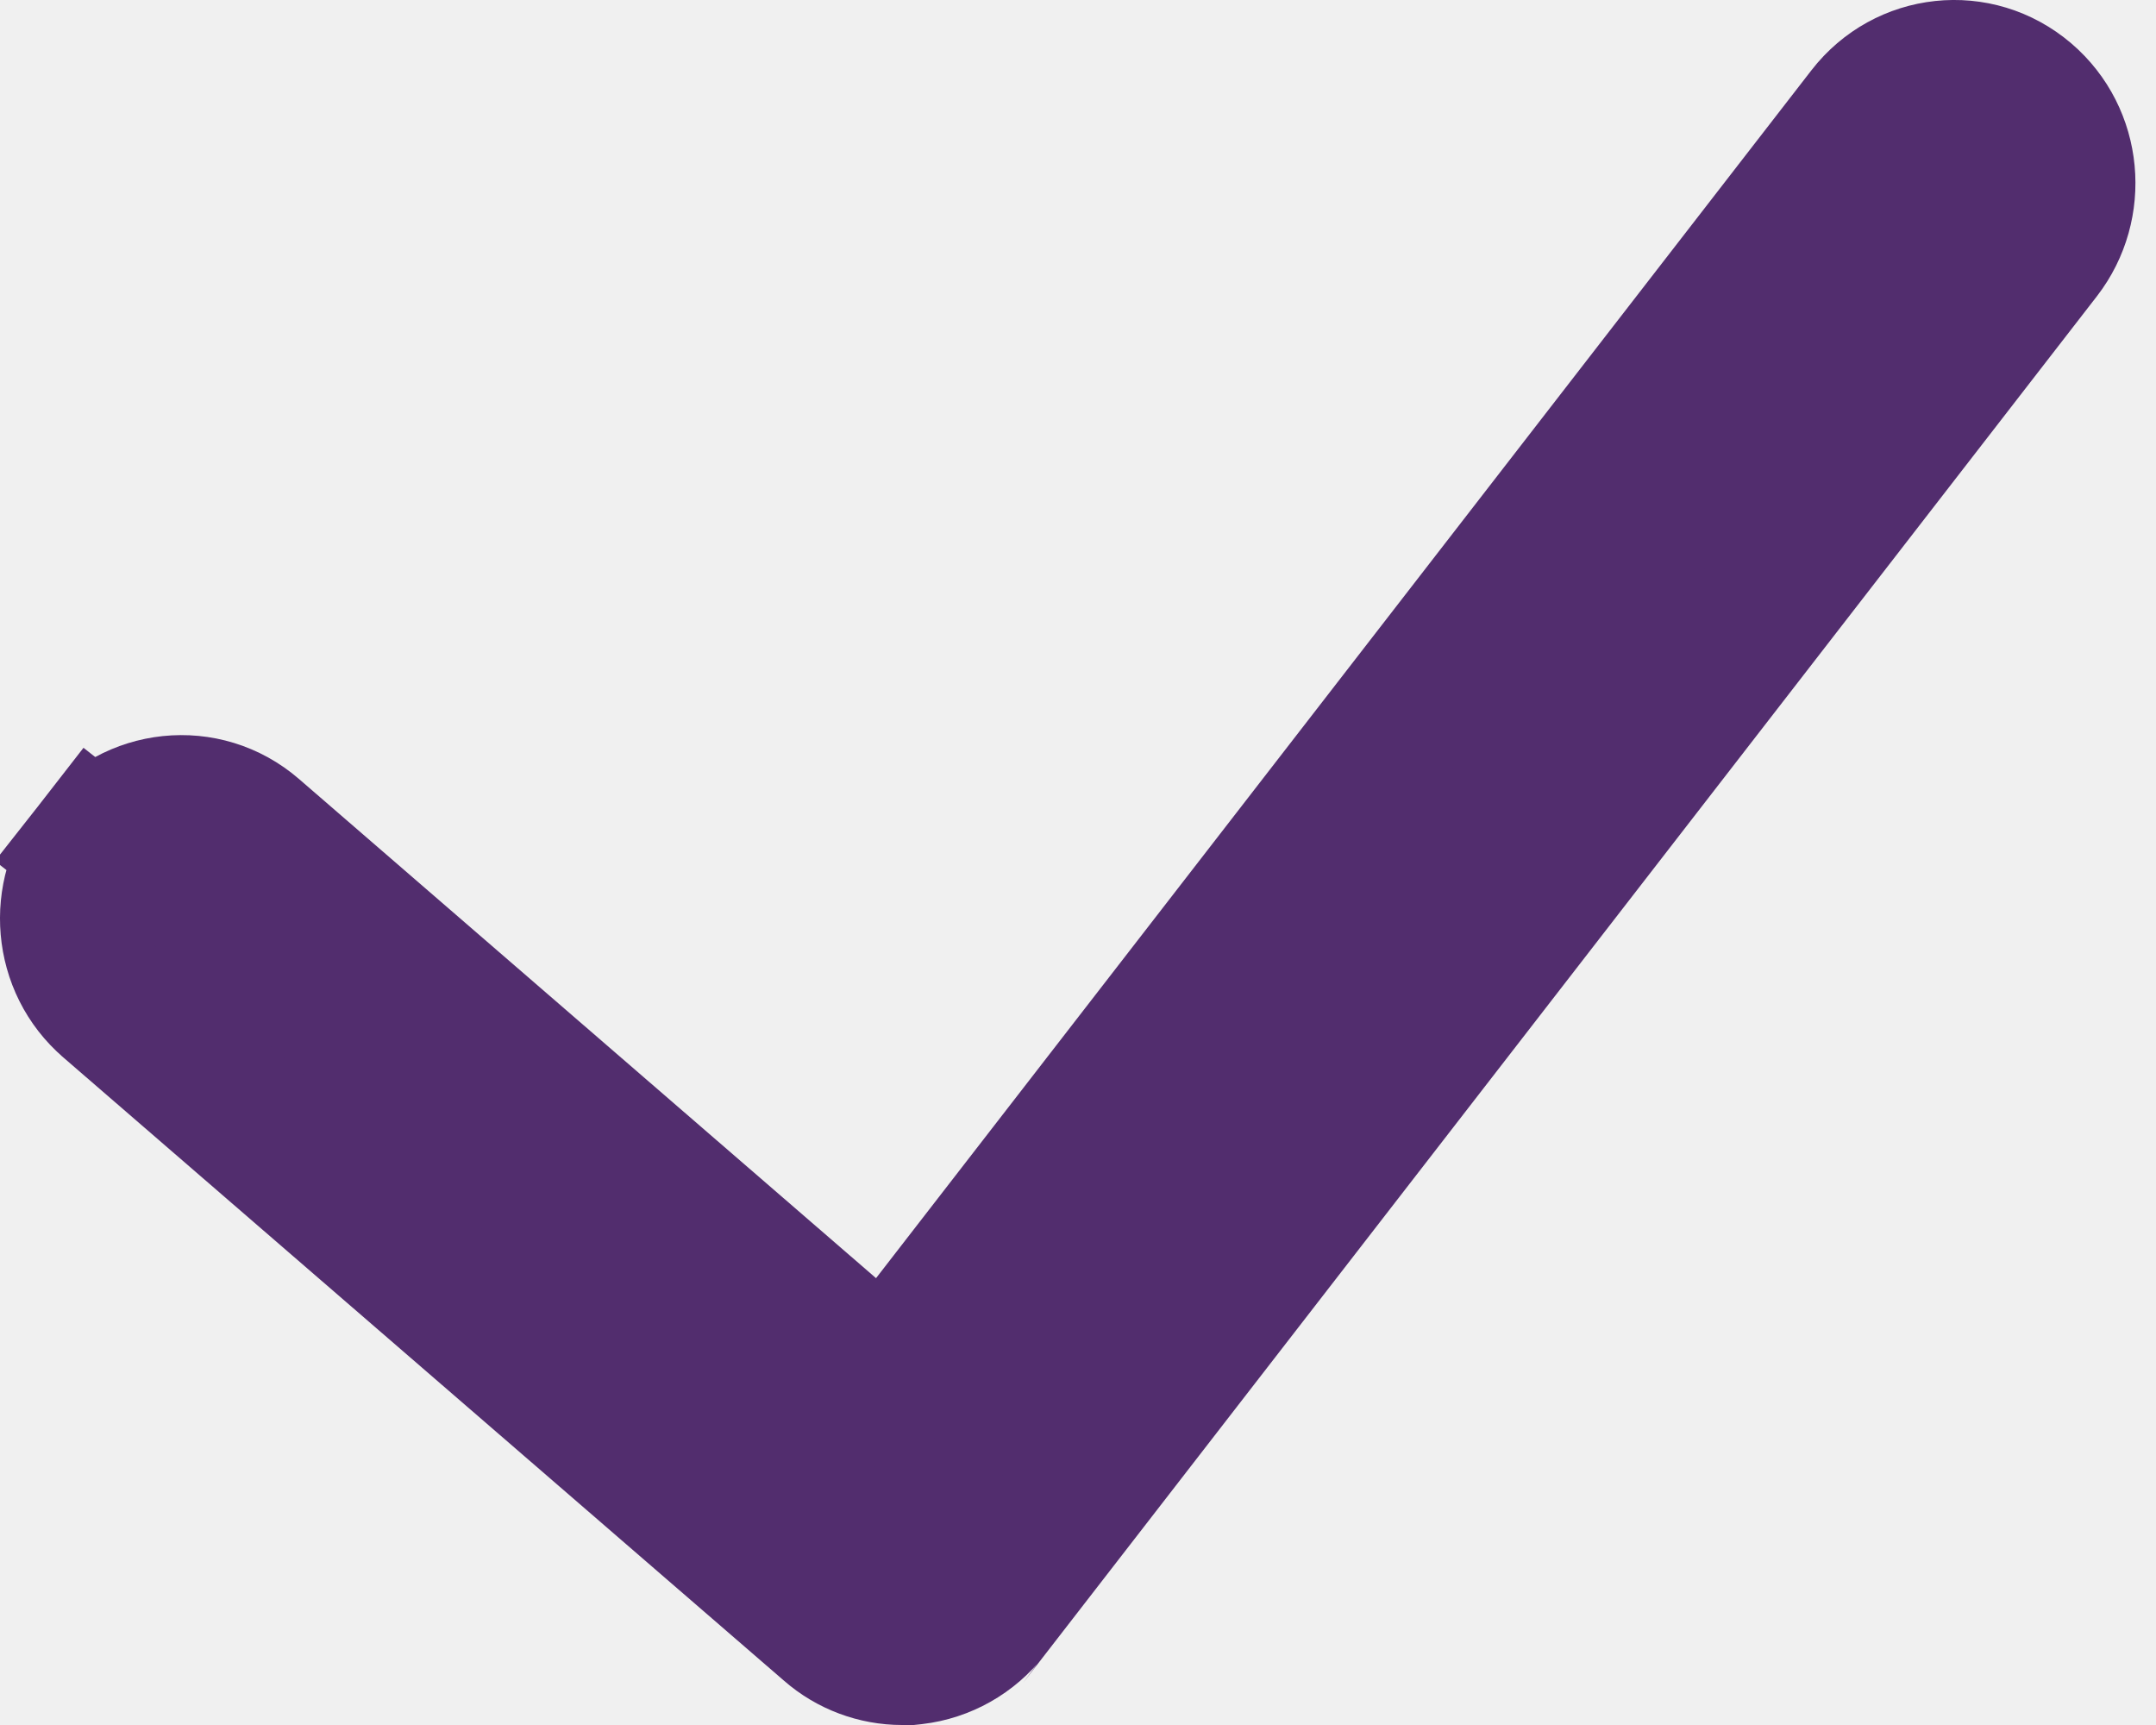
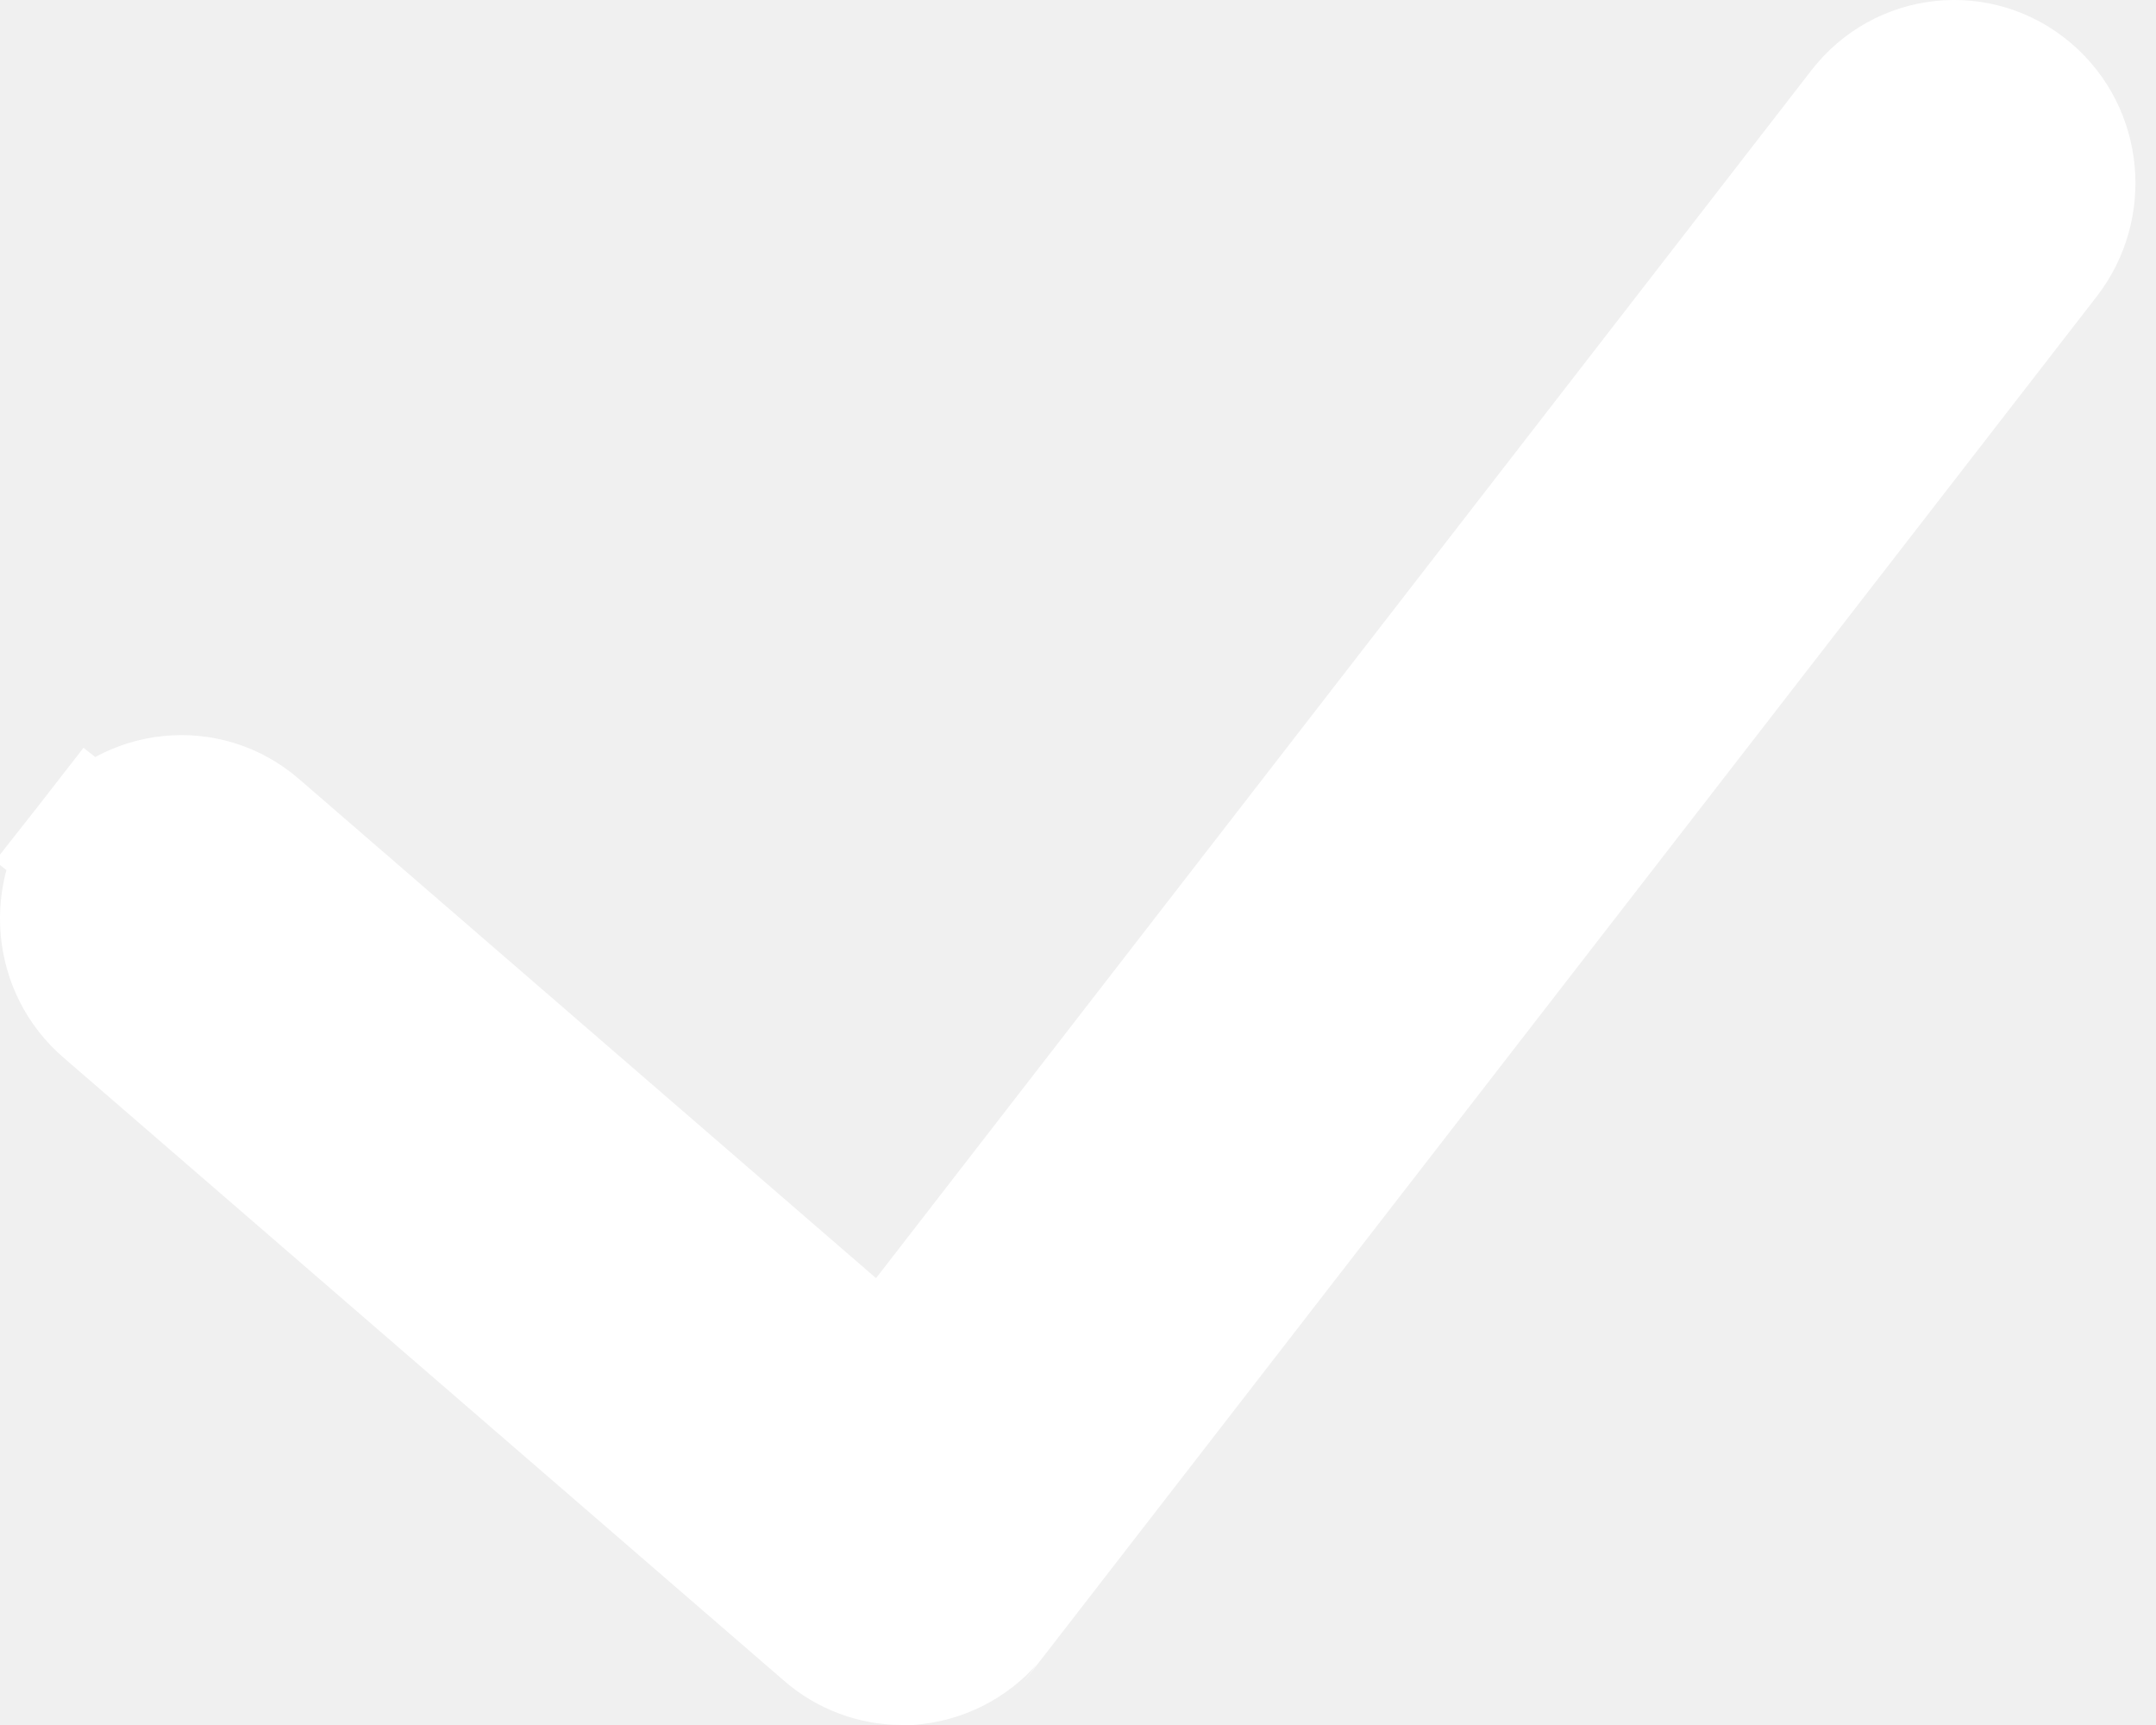
<svg xmlns="http://www.w3.org/2000/svg" width="15" height="12" viewBox="0 0 15 12" fill="none">
-   <path d="M1.754 5.798C1.423 5.511 0.929 5.569 0.666 5.905L1.059 6.214L0.666 5.905C0.415 6.226 0.448 6.704 0.769 6.979C0.77 6.98 0.77 6.98 0.77 6.98L5.782 11.314C5.92 11.435 6.097 11.5 6.276 11.5H6.276H6.276H6.276H6.276H6.276H6.276H6.276H6.276H6.276H6.276H6.277H6.277H6.277H6.277H6.277H6.277H6.277H6.277H6.277H6.277H6.277H6.277H6.277H6.277H6.277H6.277H6.277H6.277H6.277H6.277H6.277H6.277H6.277H6.278H6.278H6.278H6.278H6.278H6.278H6.278H6.278H6.278H6.278H6.278H6.278H6.278H6.278H6.278H6.278H6.278H6.278H6.278H6.278H6.278H6.278H6.279H6.279H6.279H6.279H6.279H6.279H6.279H6.279H6.279H6.279H6.279H6.279H6.279H6.279H6.279H6.279H6.279H6.279H6.279H6.279H6.279H6.279H6.28H6.28H6.28H6.28H6.28H6.28H6.28H6.28H6.28H6.28H6.28H6.28H6.28H6.28H6.28H6.28H6.28H6.28H6.28H6.28H6.28H6.281H6.281H6.281H6.281H6.281H6.281H6.281H6.281H6.281H6.281H6.281H6.281H6.281H6.281H6.281H6.281H6.281H6.281H6.281H6.281H6.281H6.282H6.282H6.282H6.282H6.282H6.282H6.282H6.282H6.282H6.282H6.282H6.282H6.282H6.282H6.282H6.282H6.282H6.282H6.282H6.282H6.282H6.283H6.283H6.283H6.283H6.283H6.283H6.283H6.283H6.283H6.283H6.283H6.283H6.283H6.283H6.283H6.283H6.283H6.283H6.283H6.283H6.283H6.284H6.284H6.284H6.284H6.284H6.284H6.284H6.284H6.284H6.284H6.284H6.284H6.284H6.284H6.284H6.284H6.284H6.284H6.284H6.284H6.285H6.285H6.285H6.285H6.285H6.285H6.285H6.285H6.285H6.285H6.285H6.285H6.285H6.285H6.285H6.285H6.285H6.285H6.285H6.285H6.285H6.286H6.286H6.286H6.286H6.286H6.286H6.286H6.286H6.286H6.286H6.286H6.286H6.286H6.286H6.286H6.286H6.286H6.286H6.286H6.286H6.287H6.287H6.287H6.287H6.287H6.287H6.287H6.287H6.287H6.287H6.287H6.287H6.287H6.287H6.287H6.287H6.287H6.287H6.287H6.287H6.288H6.288H6.288H6.288H6.288H6.288H6.288H6.288H6.288H6.288H6.288H6.288H6.288H6.288H6.288H6.288H6.288H6.288H6.288H6.288H6.289H6.289H6.289H6.289H6.289H6.289H6.289H6.289H6.289H6.289H6.289H6.289H6.289H6.289H6.289H6.289H6.289H6.289H6.289H6.289H6.29H6.29H6.29H6.29H6.29H6.29H6.29H6.29H6.29H6.29H6.29H6.29H6.29H6.29H6.29H6.29H6.29H6.29H6.29H6.29H6.291H6.291H6.291H6.291H6.291H6.291H6.291H6.291H6.291H6.291H6.291H6.291H6.291H6.291H6.291H6.291H6.291H6.291H6.291H6.292H6.292H6.292H6.292H6.292H6.292H6.292H6.292H6.292H6.292H6.292H6.292H6.292H6.292H6.292H6.292H6.292H6.292H6.292H6.293H6.293H6.293H6.293H6.293H6.293H6.293H6.293H6.293H6.293H6.293H6.293H6.293H6.293H6.293H6.293H6.293H6.293H6.293H6.293H6.294H6.294H6.294H6.294H6.294H6.294H6.294H6.294H6.294H6.294H6.294H6.294H6.294H6.294H6.294H6.294H6.294H6.294H6.294H6.295H6.295H6.295H6.295H6.295H6.295H6.295H6.295H6.295H6.295H6.295H6.295H6.295H6.295H6.295H6.295H6.295H6.295H6.295H6.296H6.296H6.296H6.296H6.296H6.296H6.296H6.296H6.296H6.296H6.296H6.296H6.296H6.296H6.296H6.296H6.296H6.296H6.296H6.296H6.297H6.297H6.297H6.297H6.297H6.297H6.297H6.297H6.297H6.297H6.297H6.297H6.297H6.297H6.297H6.297H6.297H6.297H6.298H6.298H6.298H6.298H6.298H6.298H6.298H6.298H6.298H6.298H6.298H6.298H6.298H6.298H6.298H6.298H6.298H6.298H6.298H6.298H6.299H6.299H6.299H6.299H6.299H6.299H6.299H6.299H6.299H6.299H6.299H6.299H6.299H6.299H6.299H6.299H6.299H6.299H6.299H6.3H6.3H6.3H6.3H6.3H6.3H6.3H6.3H6.3H6.3H6.3H6.3H6.3H6.3H6.3H6.3H6.3H6.3H6.3H6.301H6.301H6.301H6.301H6.301H6.301H6.301H6.301H6.301H6.301H6.301H6.301H6.301H6.301H6.301H6.301H6.301H6.301H6.33L6.358 11.497C6.562 11.473 6.748 11.368 6.874 11.205C6.874 11.204 6.874 11.204 6.875 11.204L14.194 1.754L14.194 1.754C14.444 1.43 14.405 0.955 14.086 0.682C13.754 0.398 13.262 0.454 12.998 0.795L6.167 9.615L1.754 5.798Z" fill="#522D6E" stroke="#522D6E" />
+   <path d="M1.754 5.798C1.423 5.511 0.929 5.569 0.666 5.905L1.059 6.214L0.666 5.905C0.415 6.226 0.448 6.704 0.769 6.979C0.77 6.98 0.77 6.98 0.77 6.98L5.782 11.314C5.92 11.435 6.097 11.5 6.276 11.5H6.276H6.276H6.276H6.276H6.276H6.276H6.276H6.276H6.276H6.276H6.277H6.277H6.277H6.277H6.277H6.277H6.277H6.277H6.277H6.277H6.277H6.277H6.277H6.277H6.277H6.277H6.277H6.277H6.277H6.277H6.277H6.277H6.277H6.278H6.278H6.278H6.278H6.278H6.278H6.278H6.278H6.278H6.278H6.278H6.278H6.278H6.278H6.278H6.278H6.278H6.278H6.278H6.278H6.278H6.278H6.279H6.279H6.279H6.279H6.279H6.279H6.279H6.279H6.279H6.279H6.279H6.279H6.279H6.279H6.279H6.279H6.279H6.279H6.279H6.279H6.279H6.279H6.28H6.28H6.28H6.28H6.28H6.28H6.28H6.28H6.28H6.28H6.28H6.28H6.28H6.28H6.28H6.28H6.28H6.28H6.28H6.28H6.28H6.281H6.281H6.281H6.281H6.281H6.281H6.281H6.281H6.281H6.281H6.281H6.281H6.281H6.281H6.281H6.281H6.281H6.281H6.281H6.281H6.281H6.282H6.282H6.282H6.282H6.282H6.282H6.282H6.282H6.282H6.282H6.282H6.282H6.282H6.282H6.282H6.282H6.282H6.282H6.282H6.282H6.282H6.283H6.283H6.283H6.283H6.283H6.283H6.283H6.283H6.283H6.283H6.283H6.283H6.283H6.283H6.283H6.283H6.283H6.283H6.283H6.283H6.283H6.284H6.284H6.284H6.284H6.284H6.284H6.284H6.284H6.284H6.284H6.284H6.284H6.284H6.284H6.284H6.284H6.284H6.284H6.284H6.284H6.285H6.285H6.285H6.285H6.285H6.285H6.285H6.285H6.285H6.285H6.285H6.285H6.285H6.285H6.285H6.285H6.285H6.285H6.285H6.285H6.285H6.286H6.286H6.286H6.286H6.286H6.286H6.286H6.286H6.286H6.286H6.286H6.286H6.286H6.286H6.286H6.286H6.286H6.286H6.286H6.286H6.287H6.287H6.287H6.287H6.287H6.287H6.287H6.287H6.287H6.287H6.287H6.287H6.287H6.287H6.287H6.287H6.287H6.287H6.287H6.287H6.288H6.288H6.288H6.288H6.288H6.288H6.288H6.288H6.288H6.288H6.288H6.288H6.288H6.288H6.288H6.288H6.288H6.288H6.288H6.288H6.289H6.289H6.289H6.289H6.289H6.289H6.289H6.289H6.289H6.289H6.289H6.289H6.289H6.289H6.289H6.289H6.289H6.289H6.289H6.289H6.29H6.29H6.29H6.29H6.29H6.29H6.29H6.29H6.29H6.29H6.29H6.29H6.29H6.29H6.29H6.29H6.29H6.29H6.29H6.29H6.291H6.291H6.291H6.291H6.291H6.291H6.291H6.291H6.291H6.291H6.291H6.291H6.291H6.291H6.291H6.291H6.291H6.291H6.291H6.292H6.292H6.292H6.292H6.292H6.292H6.292H6.292H6.292H6.292H6.292H6.292H6.292H6.292H6.292H6.292H6.292H6.292H6.292H6.293H6.293H6.293H6.293H6.293H6.293H6.293H6.293H6.293H6.293H6.293H6.293H6.293H6.293H6.293H6.293H6.293H6.293H6.293H6.293H6.294H6.294H6.294H6.294H6.294H6.294H6.294H6.294H6.294H6.294H6.294H6.294H6.294H6.294H6.294H6.294H6.294H6.294H6.294H6.295H6.295H6.295H6.295H6.295H6.295H6.295H6.295H6.295H6.295H6.295H6.295H6.295H6.295H6.295H6.295H6.295H6.295H6.295H6.296H6.296H6.296H6.296H6.296H6.296H6.296H6.296H6.296H6.296H6.296H6.296H6.296H6.296H6.296H6.296H6.296H6.296H6.296H6.296H6.297H6.297H6.297H6.297H6.297H6.297H6.297H6.297H6.297H6.297H6.297H6.297H6.297H6.297H6.297H6.297H6.297H6.297H6.298H6.298H6.298H6.298H6.298H6.298H6.298H6.298H6.298H6.298H6.298H6.298H6.298H6.298H6.298H6.298H6.298H6.298H6.298H6.298H6.299H6.299H6.299H6.299H6.299H6.299H6.299H6.299H6.299H6.299H6.299H6.299H6.299H6.299H6.299H6.299H6.299H6.299H6.299H6.3H6.3H6.3H6.3H6.3H6.3H6.3H6.3H6.3H6.3H6.3H6.3H6.3H6.3H6.3H6.3H6.3H6.3H6.3H6.301H6.301H6.301H6.301H6.301H6.301H6.301H6.301H6.301H6.301H6.301H6.301H6.301H6.301H6.301H6.301H6.301H6.301H6.33L6.358 11.497C6.562 11.473 6.748 11.368 6.874 11.205C6.874 11.204 6.874 11.204 6.875 11.204L14.194 1.754L14.194 1.754C14.444 1.43 14.405 0.955 14.086 0.682C13.754 0.398 13.262 0.454 12.998 0.795L6.167 9.615L1.754 5.798Z" fill="white" stroke="white" />
</svg>
